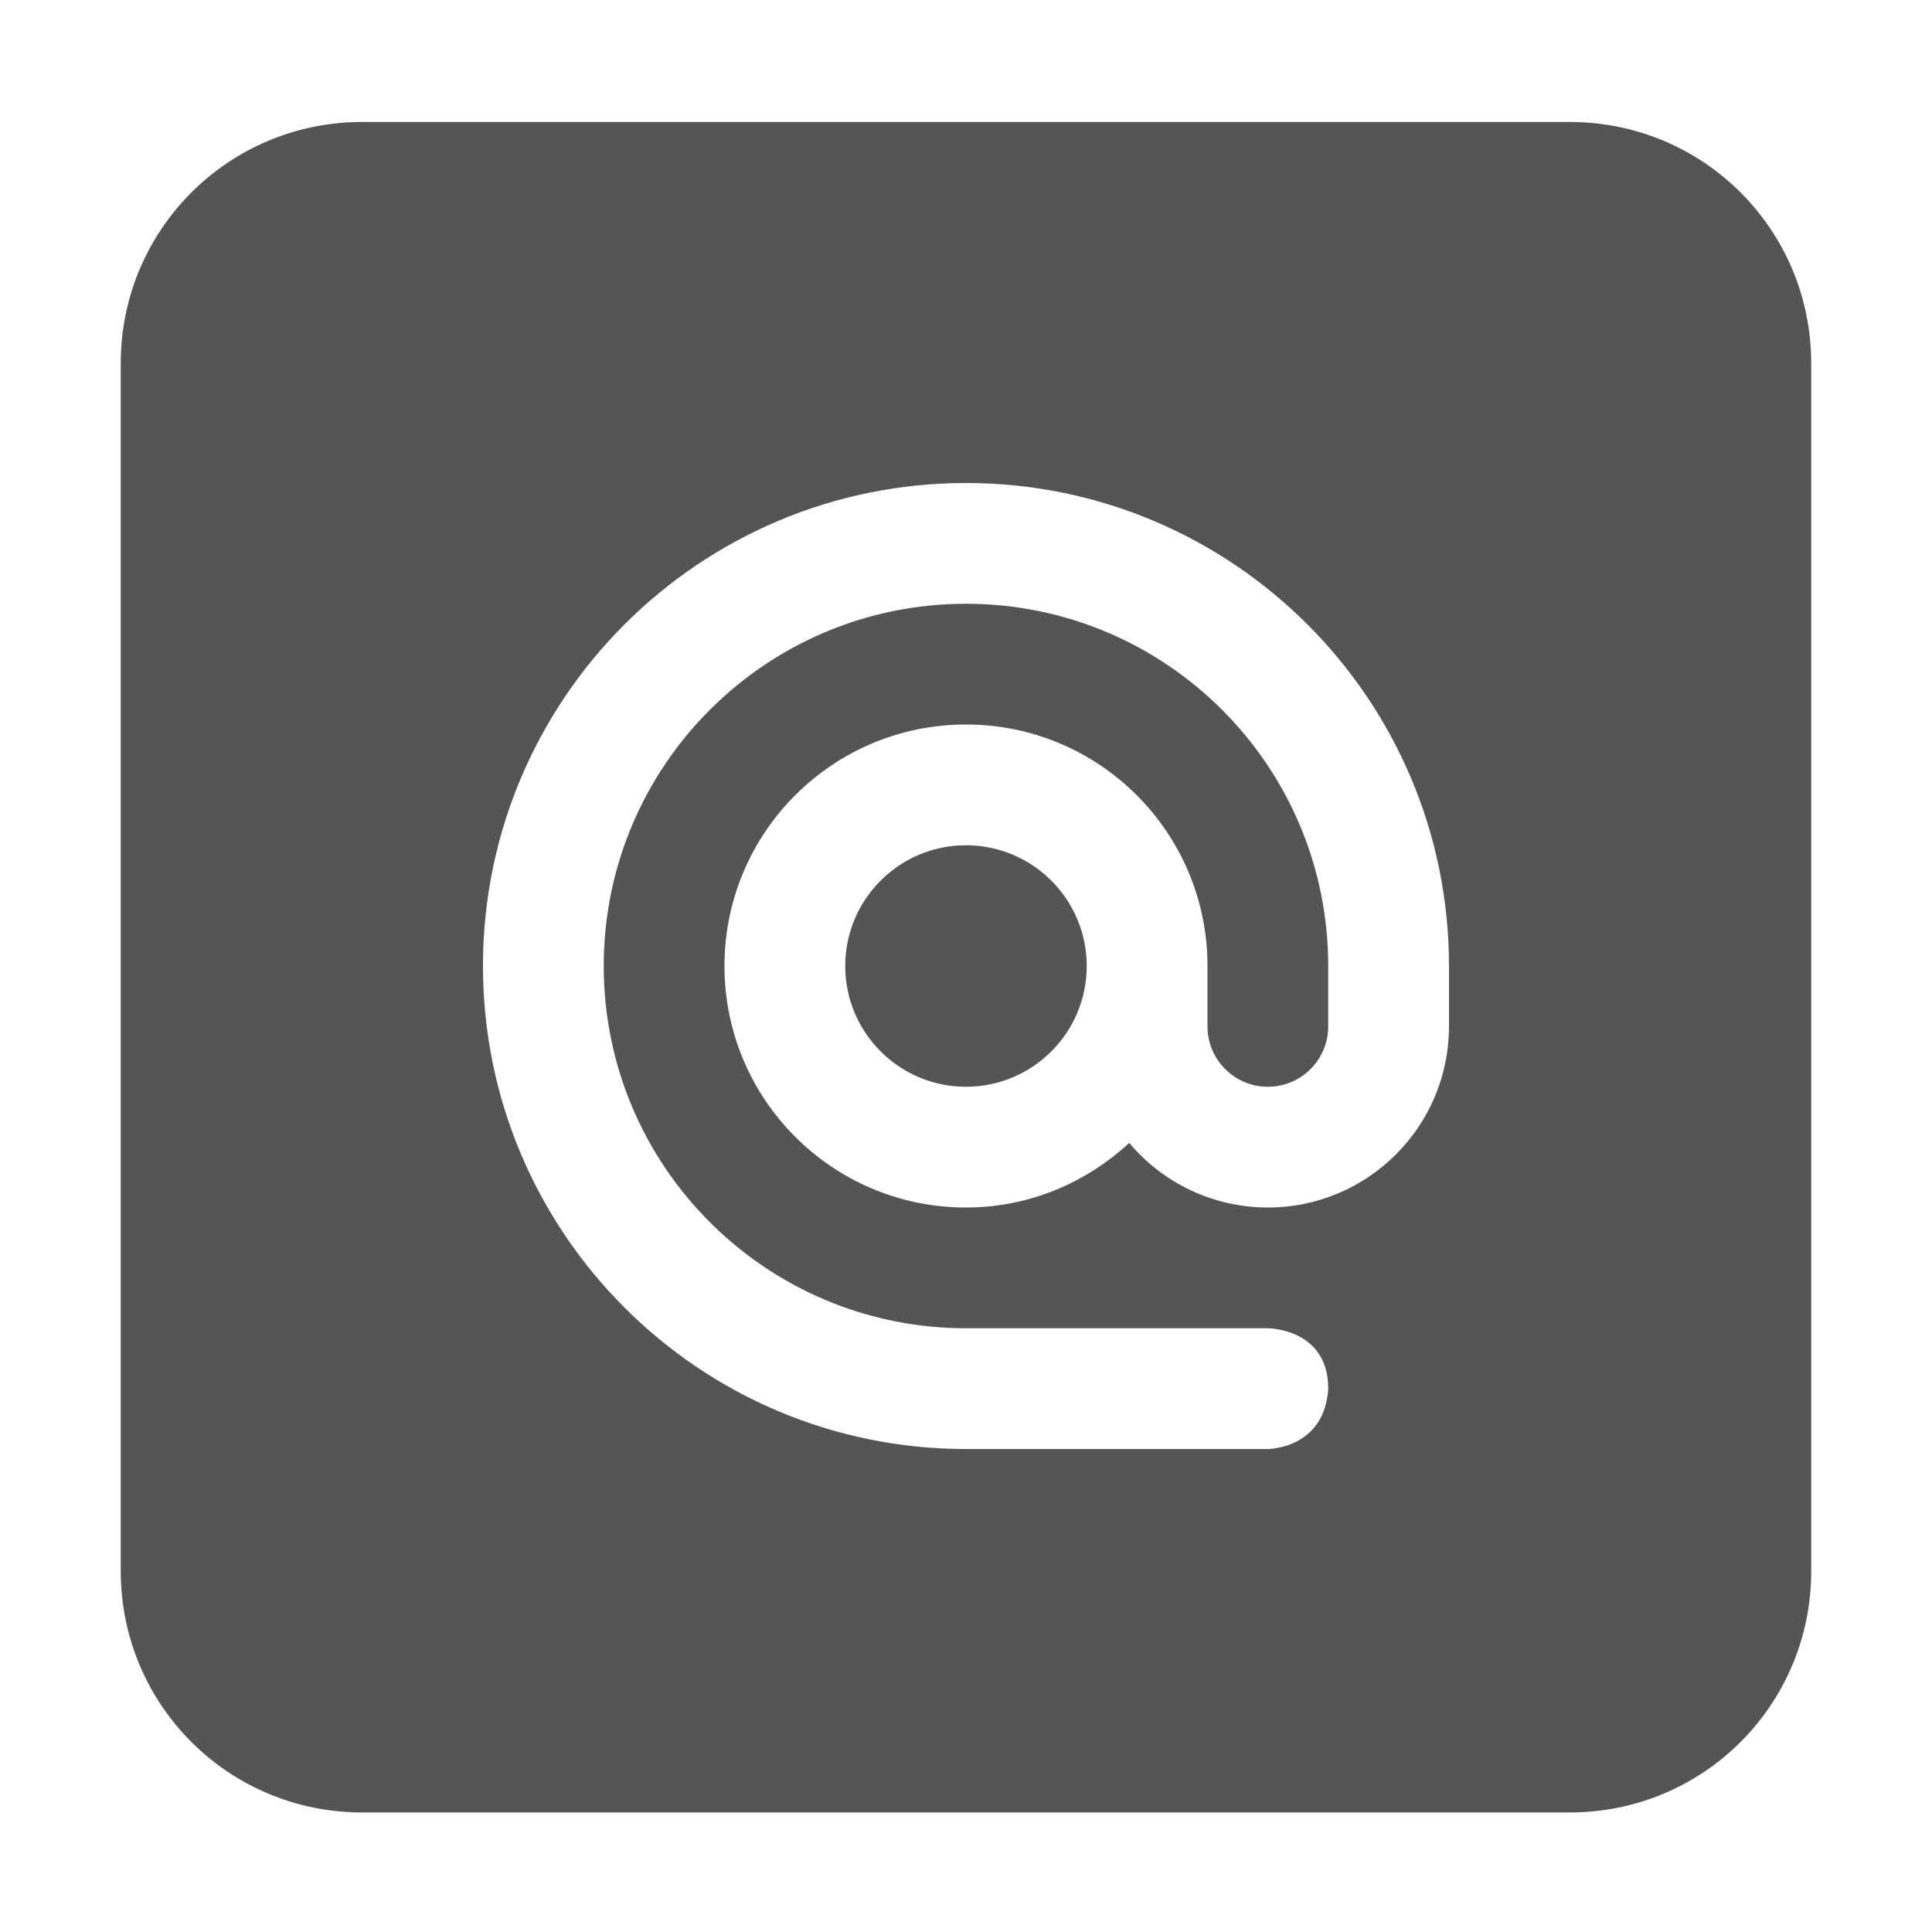
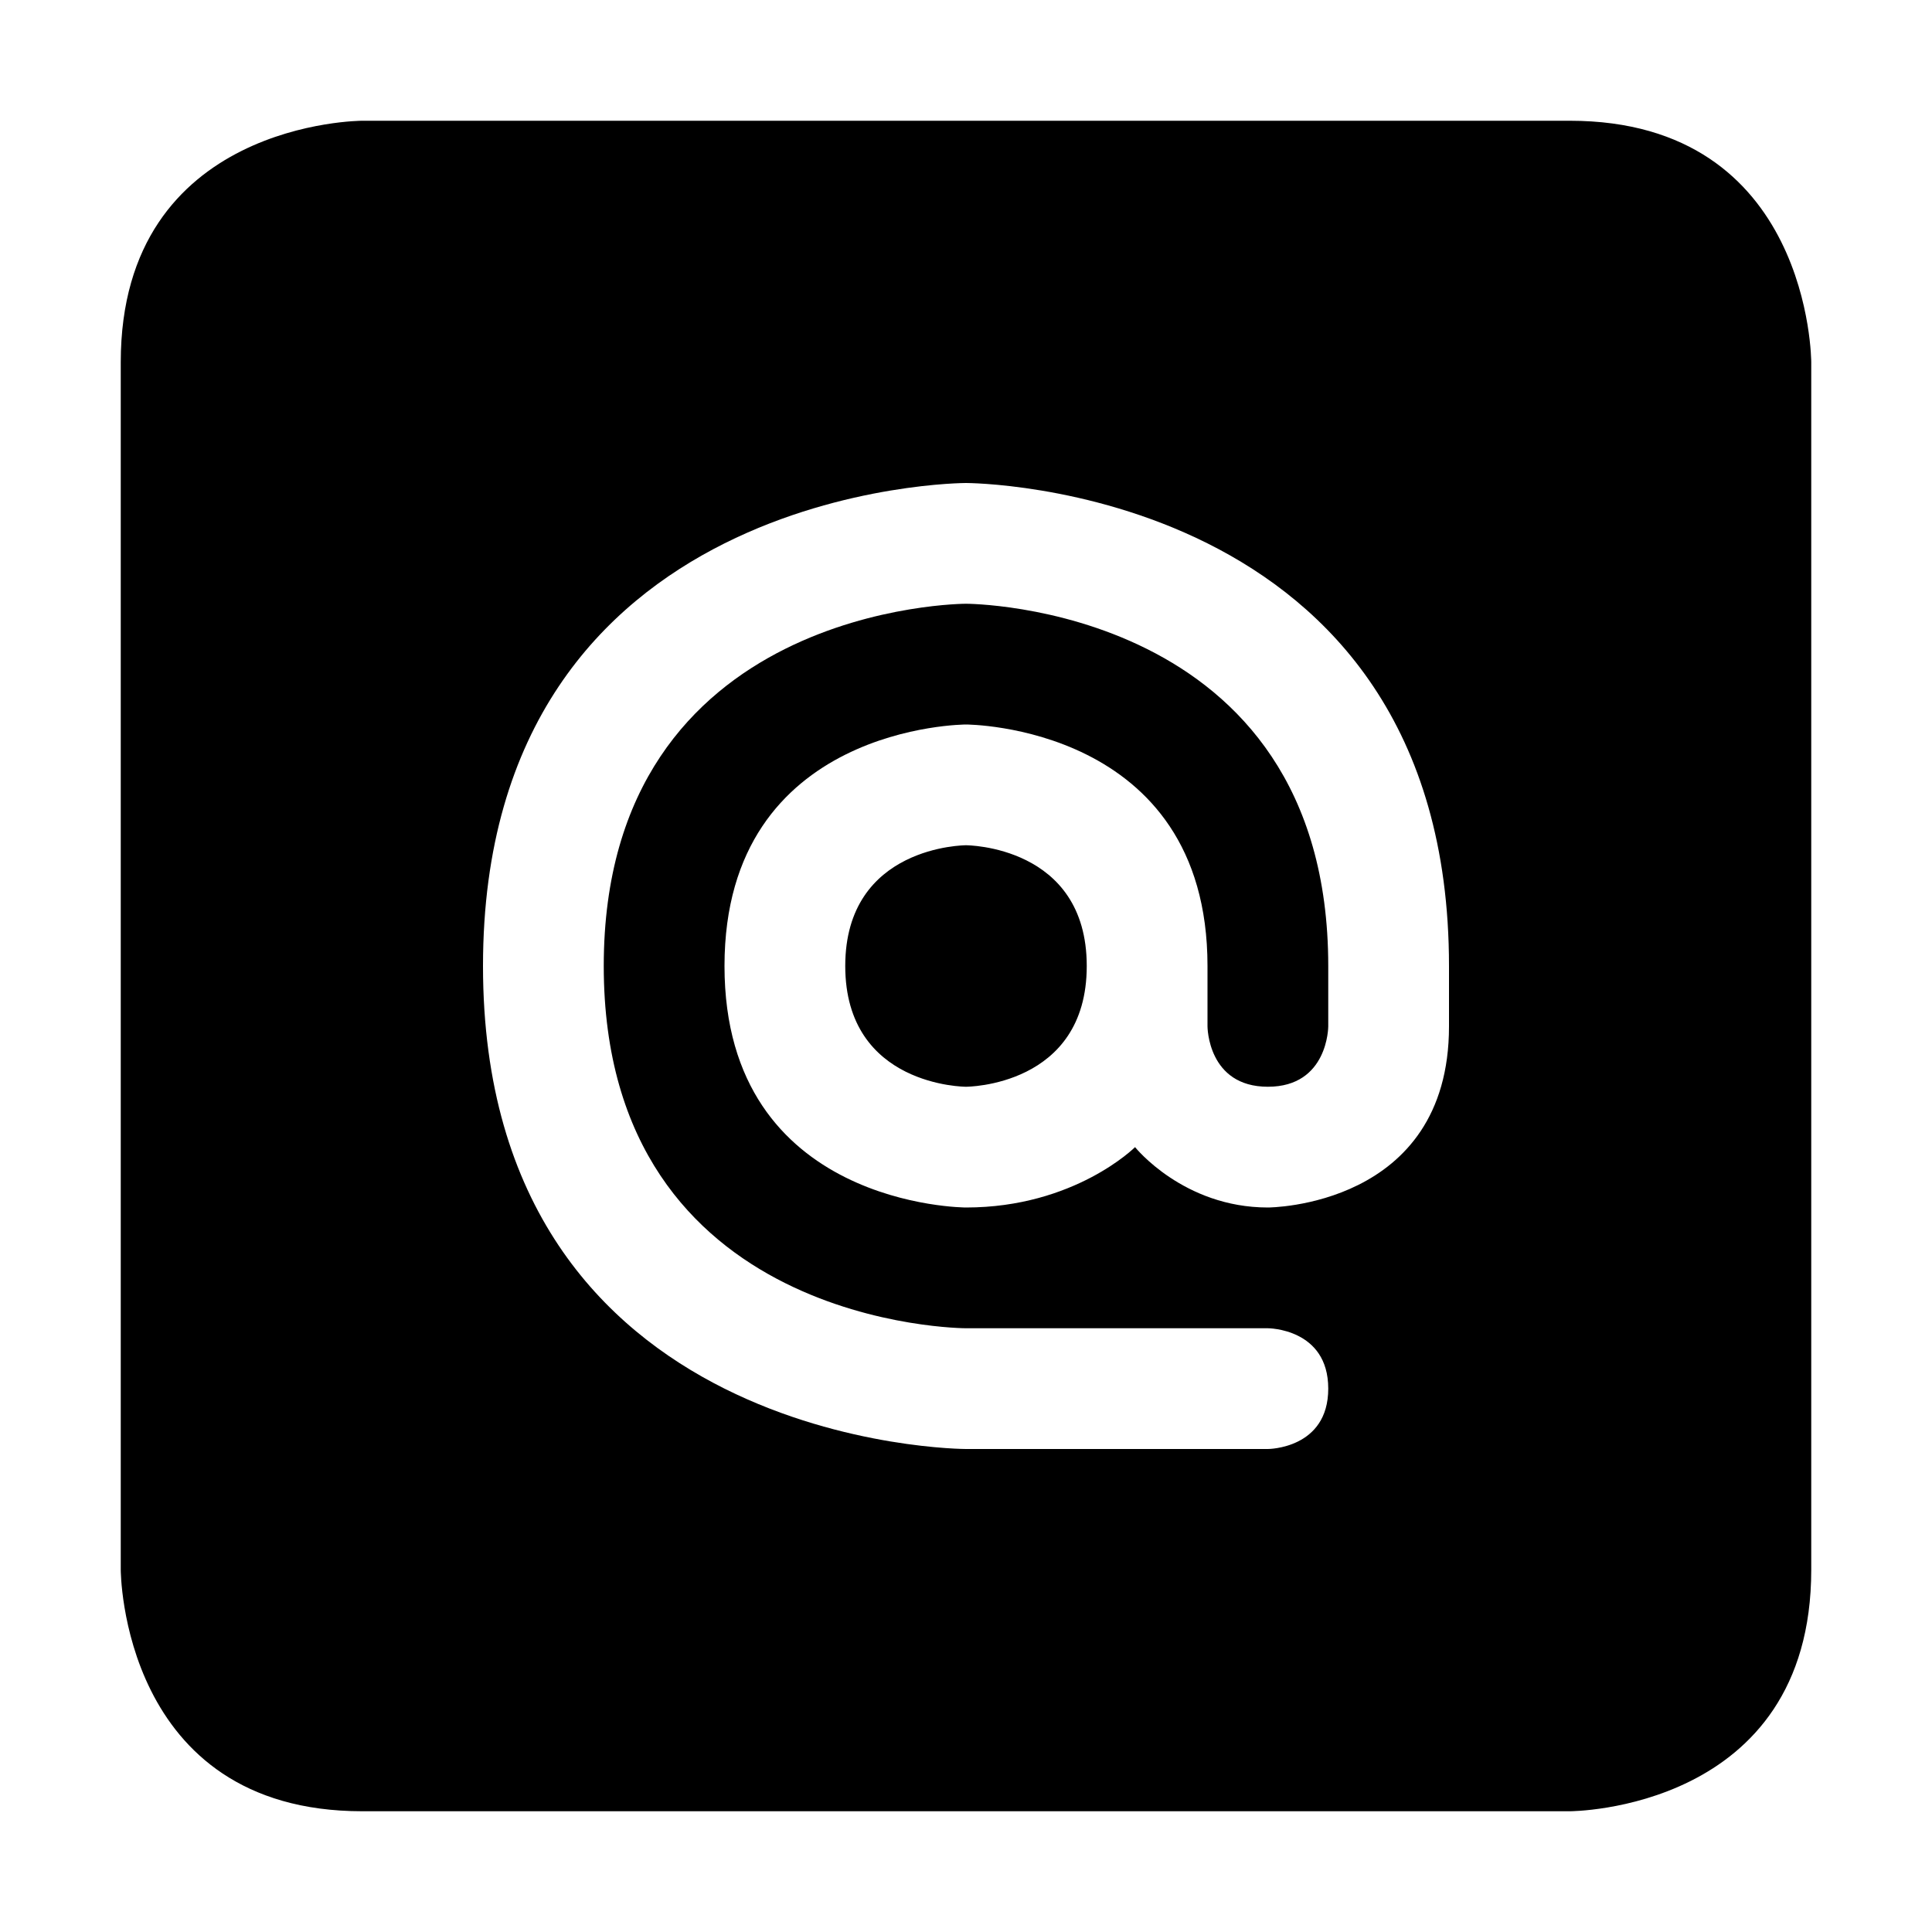
- <svg xmlns="http://www.w3.org/2000/svg" xmlns:ns1="http://www.openswatchbook.org/uri/2009/osb" height="16" id="svg7384" style="enable-background:new" version="1.1" width="16">
-   <defs id="defs7386">
-     <linearGradient id="linearGradient5606" ns1:paint="solid">
-       <stop id="stop5608" offset="0" style="stop-color:#000000;stop-opacity:1;" />
-     </linearGradient>
-     <filter id="filter7554" style="color-interpolation-filters:sRGB">
-       <feBlend id="feBlend7556" in2="BackgroundImage" mode="darken" />
-     </filter>
-   </defs>
-   <g id="layer9" style="display:inline" transform="translate(-785.0002,351.0101)" />
-   <g id="layer10" style="display:inline;filter:url(#filter7554)" transform="translate(-785.0002,351.0101)" />
-   <g id="layer1" style="display:inline" transform="translate(-544,-265.9899)" />
-   <g id="layer14" style="display:inline" transform="translate(-785.0002,351.0101)">
-     <path d="m 788,-350 c -1.108,0 -2,0.892 -2,2 l 0,10 c 0,1.108 0.892,2 2,2 l 10,0 c 1.108,0 2,-0.892 2,-2 l 0,-10 c 0,-1.108 -0.892,-2 -2,-2 l -10,0 z m 5,2.99 c 2.209,0 4,1.791 4,4 l 0,0.5 c 0,0.828 -0.672,1.5 -1.5,1.5 -0.443,2.2e-4 -0.863,-0.196 -1.148,-0.535 -0.356,0.329 -0.828,0.535 -1.352,0.535 -1.105,0 -2,-0.895 -2,-2 0,-1.105 0.895,-2 2,-2 1.105,0 2,0.895 2,2 l 0,0.5 c 0,0.276 0.224,0.5 0.5,0.5 0.276,0 0.5,-0.224 0.5,-0.5 l 0,-0.5 c 0,-1.657 -1.343,-3 -3,-3 -1.657,0 -3,1.343 -3,3 0,1.657 1.343,3 3,3 l 2.5,0 c 0,0 0.5,0 0.5,0.5 -0.031,0.5 -0.5,0.5 -0.5,0.5 l -2.5,0 c -2.209,0 -4,-1.791 -4,-4 0,-2.209 1.791,-4 4,-4 z m 0,3 c -0.552,0 -1,0.448 -1,1 0,0.552 0.448,1 1,1 0.552,0 1,-0.448 1,-1 0,-0.552 -0.448,-1 -1,-1 z" id="rect6564" style="opacity:1;fill:#555555;fill-opacity:1;stroke:none;stroke-width:4;stroke-linecap:square;stroke-linejoin:miter;stroke-miterlimit:4;stroke-dasharray:none;stroke-opacity:1" />
-   </g>
-   <g id="layer15" style="display:inline" transform="translate(-785.0002,351.0101)" />
-   <g id="g71291" style="display:inline" transform="translate(-785.0002,351.0101)" />
-   <g id="layer2" style="display:inline" transform="translate(-544,-115.9899)" />
-   <g id="g6058" style="display:inline" transform="translate(-544,-115.9899)" />
-   <g id="layer12" style="display:inline" transform="translate(-785.0002,351.0101)" />
+ <svg xmlns="http://www.w3.org/2000/svg" height="16" width="16">
+   <path d="m3 1s-2 0-2 2v10s0 2 2 2h10s2 0 2-2v-10s0-2-2-2zm5 3s4 0 4 4v .5c0 1.5-1.5 1.5-1.5 1.5-.7 0-1.1-.5-1.1-.5s-.5.5-1.4.5c0 0-2 0-2-2s2-2 2-2 2 0 2 2v .5s0 .5.5.5.5-.5.5-.5v-.5c0-3-3-3-3-3s-3 0-3 3 3 3 3 3h2.5s.5 0 .5.5-.5.5-.5.5h-2.5s-4 0-4-4 4-4 4-4zm0 3s-1 0-1 1 1 1 1 1 1 0 1-1-1-1-1-1z" />
</svg>
